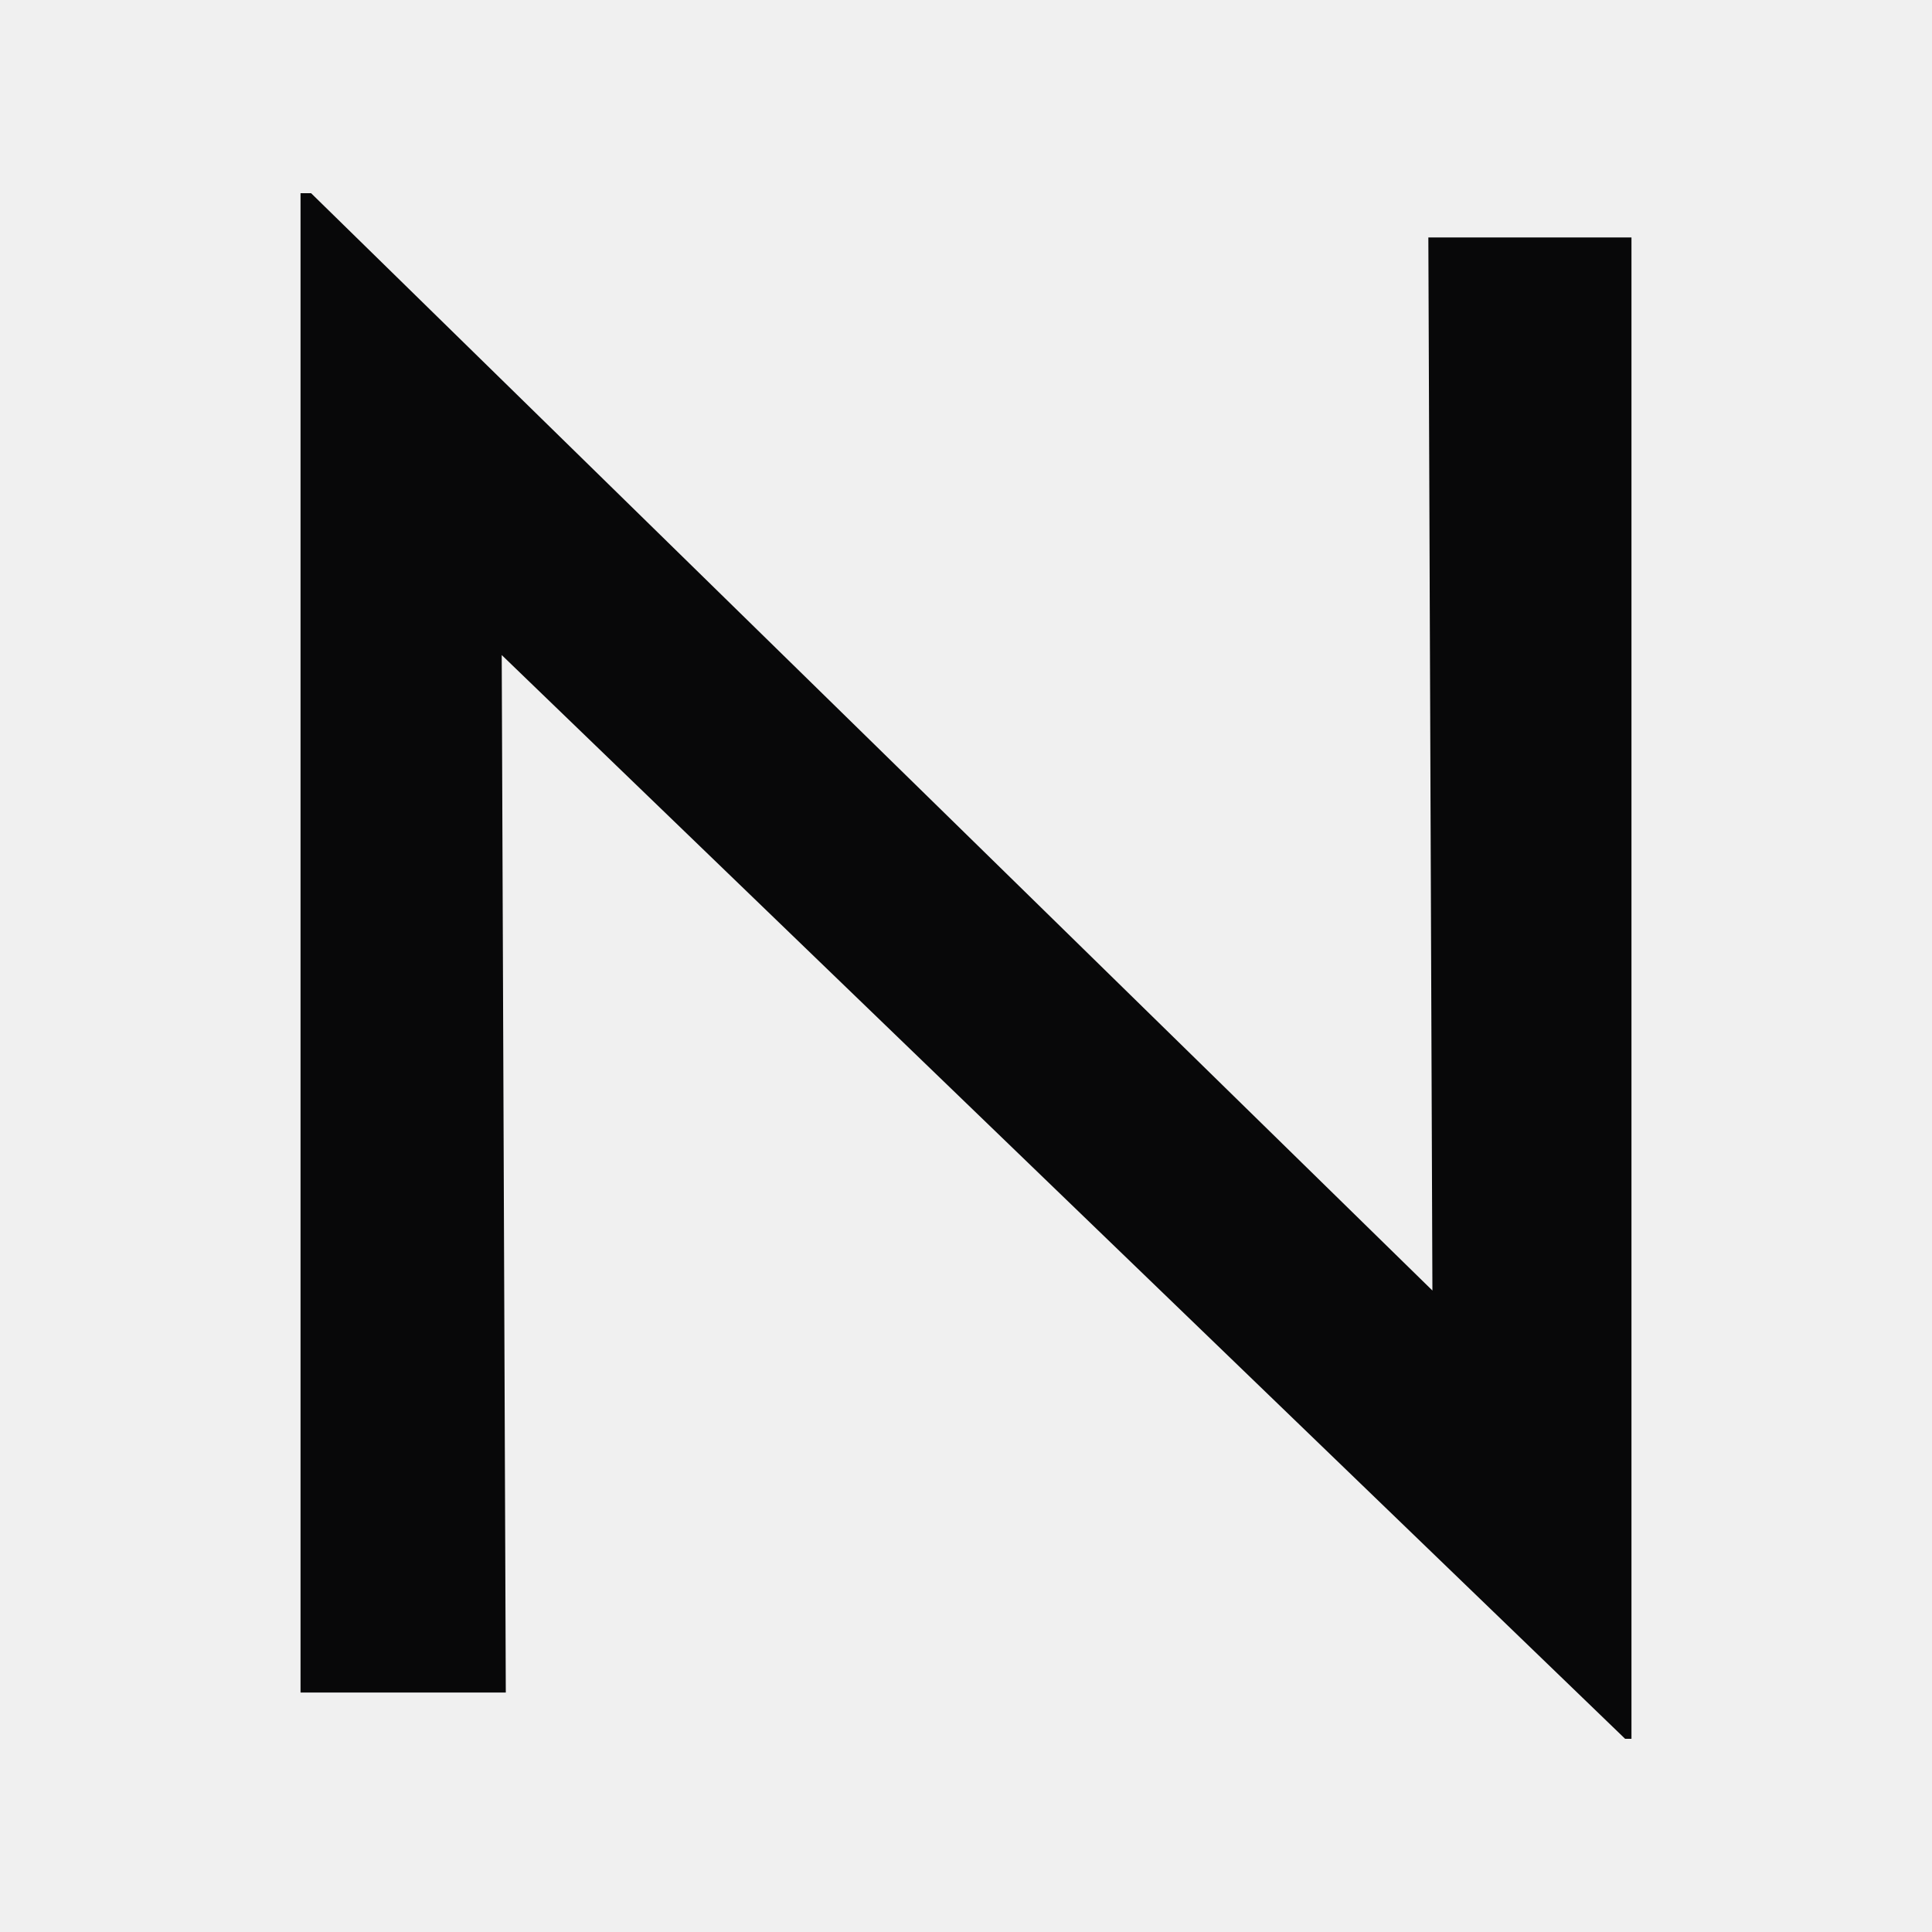
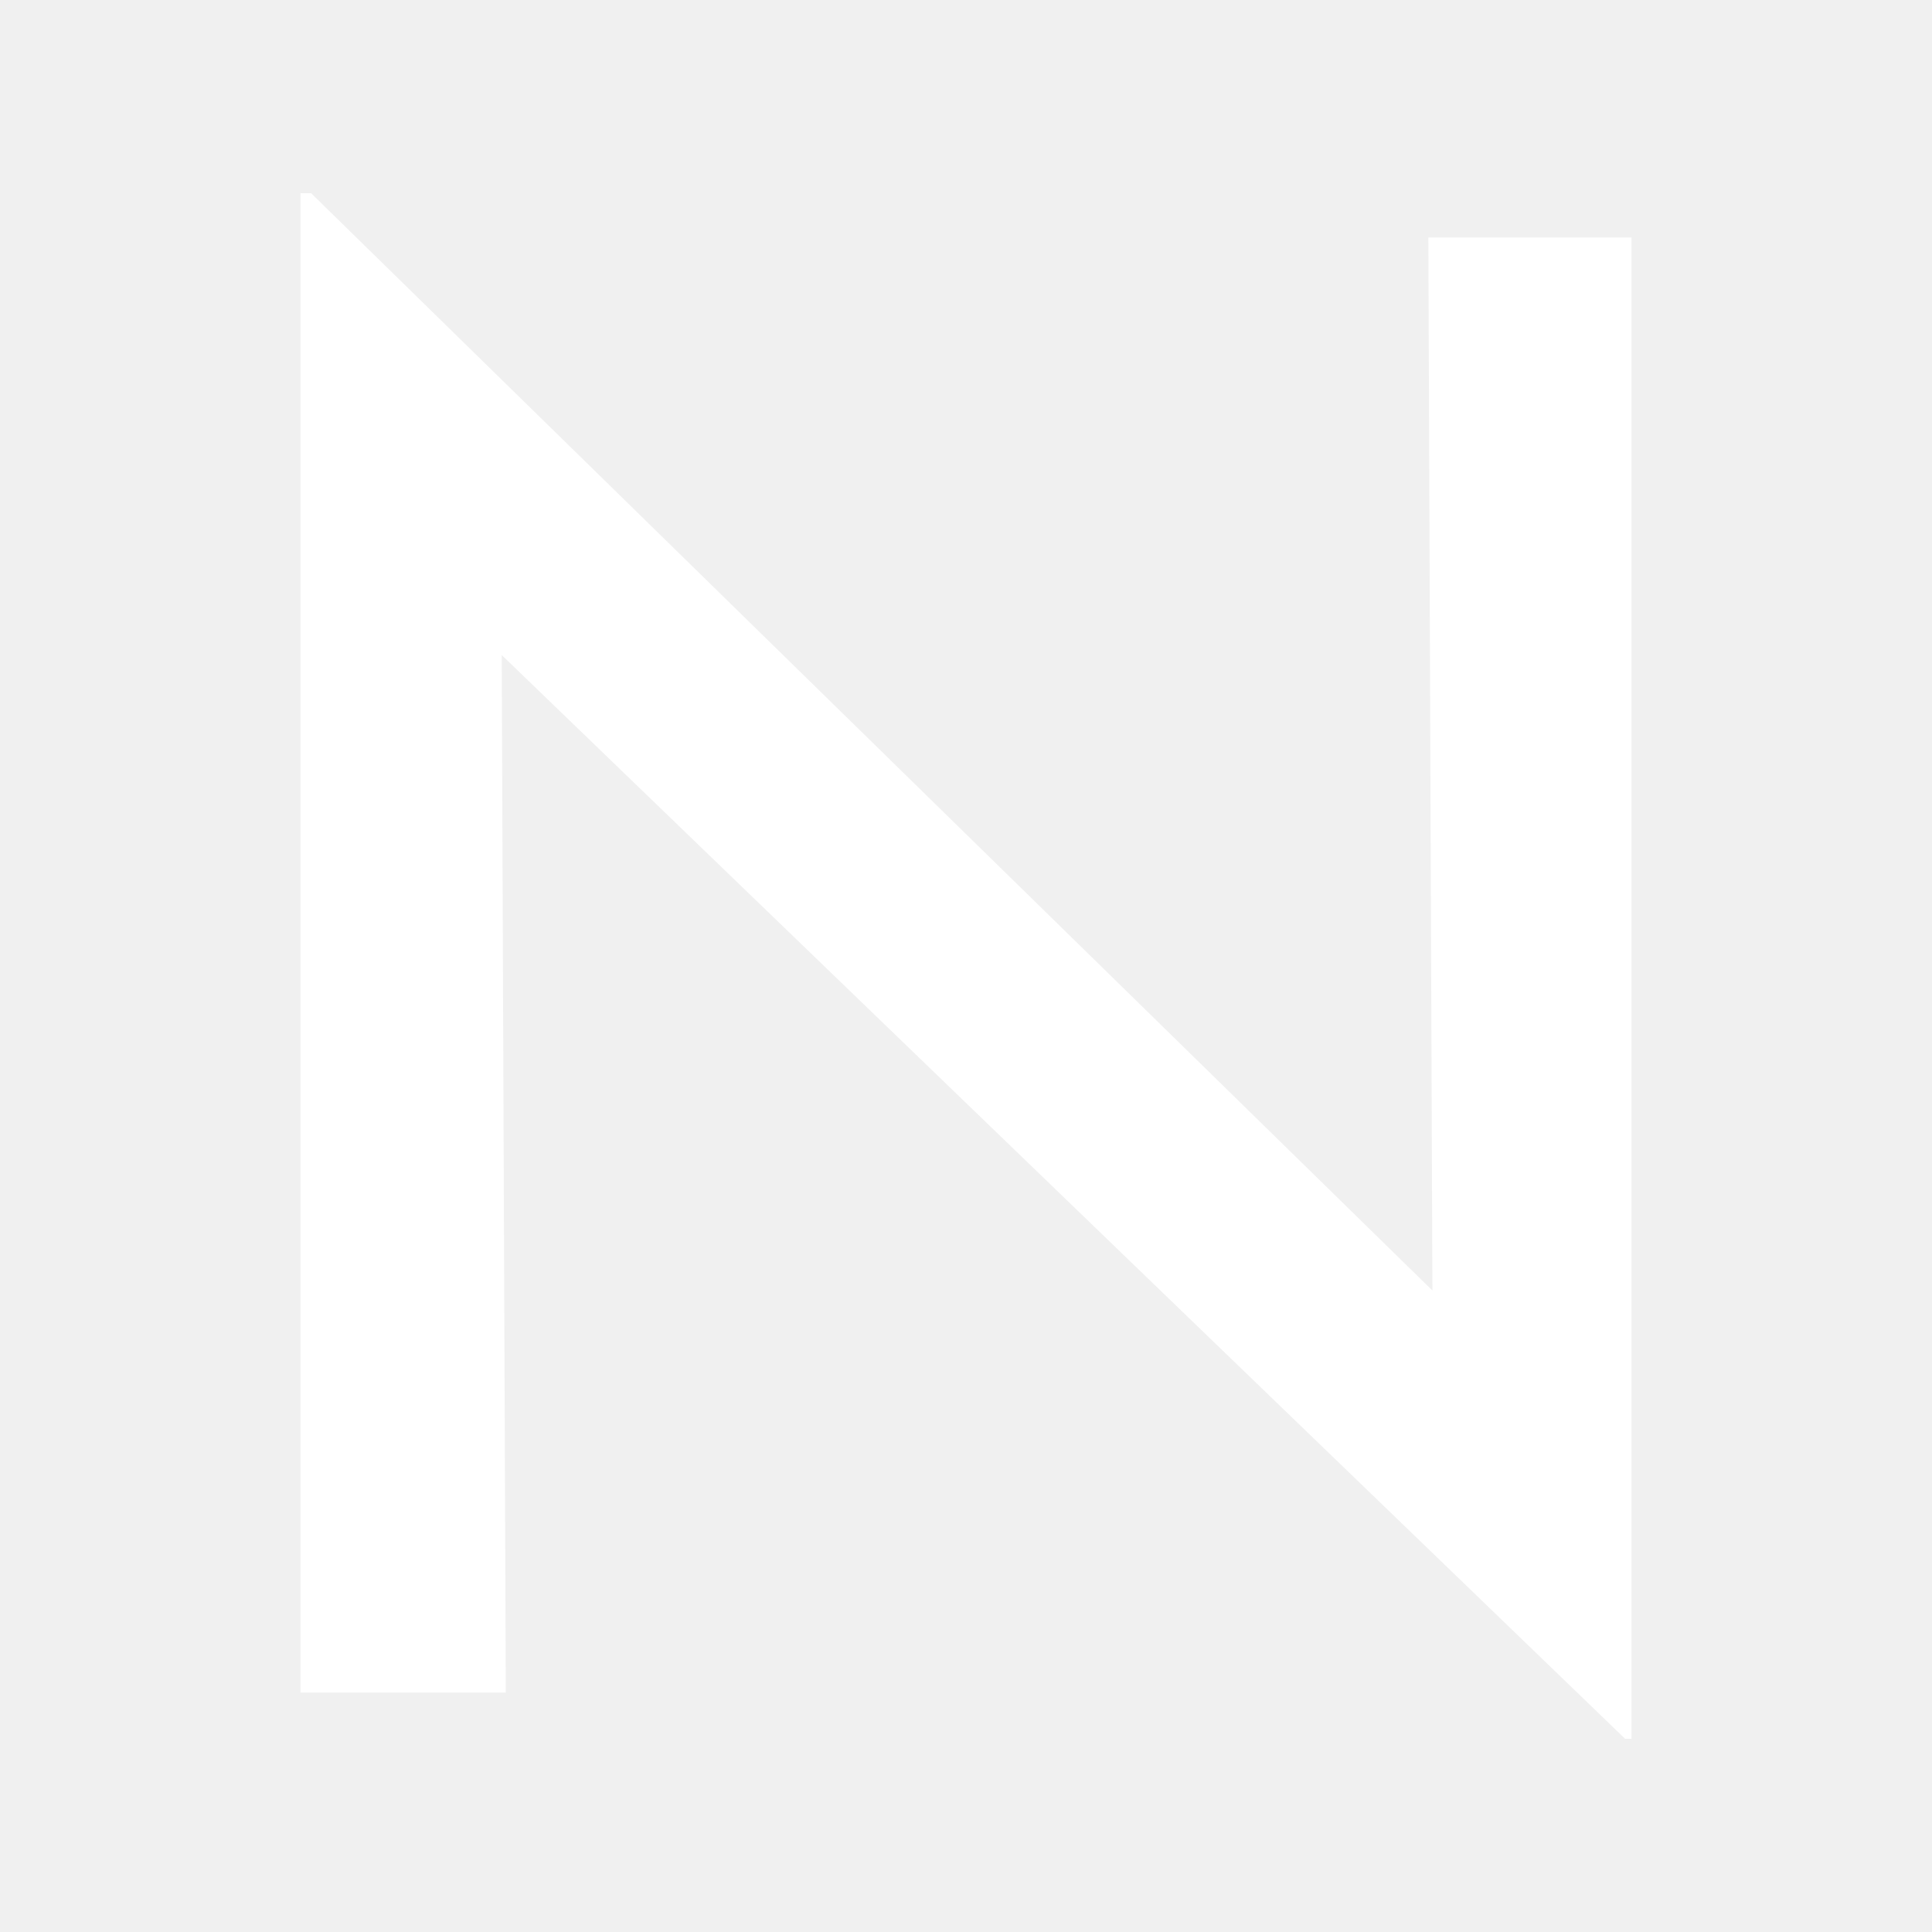
- <svg xmlns="http://www.w3.org/2000/svg" width="20" height="20" viewBox="0 0 20 20" fill="#080809">
+ <svg xmlns="http://www.w3.org/2000/svg" width="20" height="20" viewBox="0 0 20 20" fill="#ffffff">
  <svg x="2" y="2" width="16" height="16" viewBox="12 10 31 36">
    <path d="M43 46H42.852L15.302 19.422L16.682 19.75L16.781 44.922H12V10H12.246L25.874 23.336L39.501 36.672L38.367 36.438L38.269 11.031H43V46Z" />
  </svg>
</svg>
